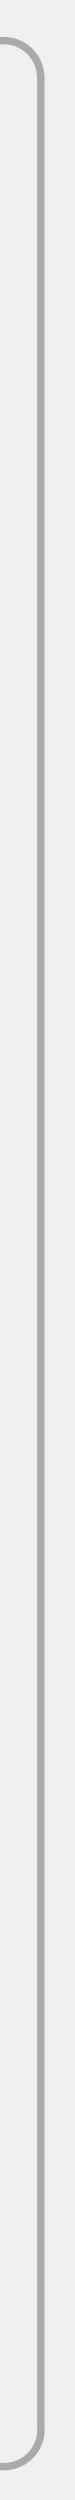
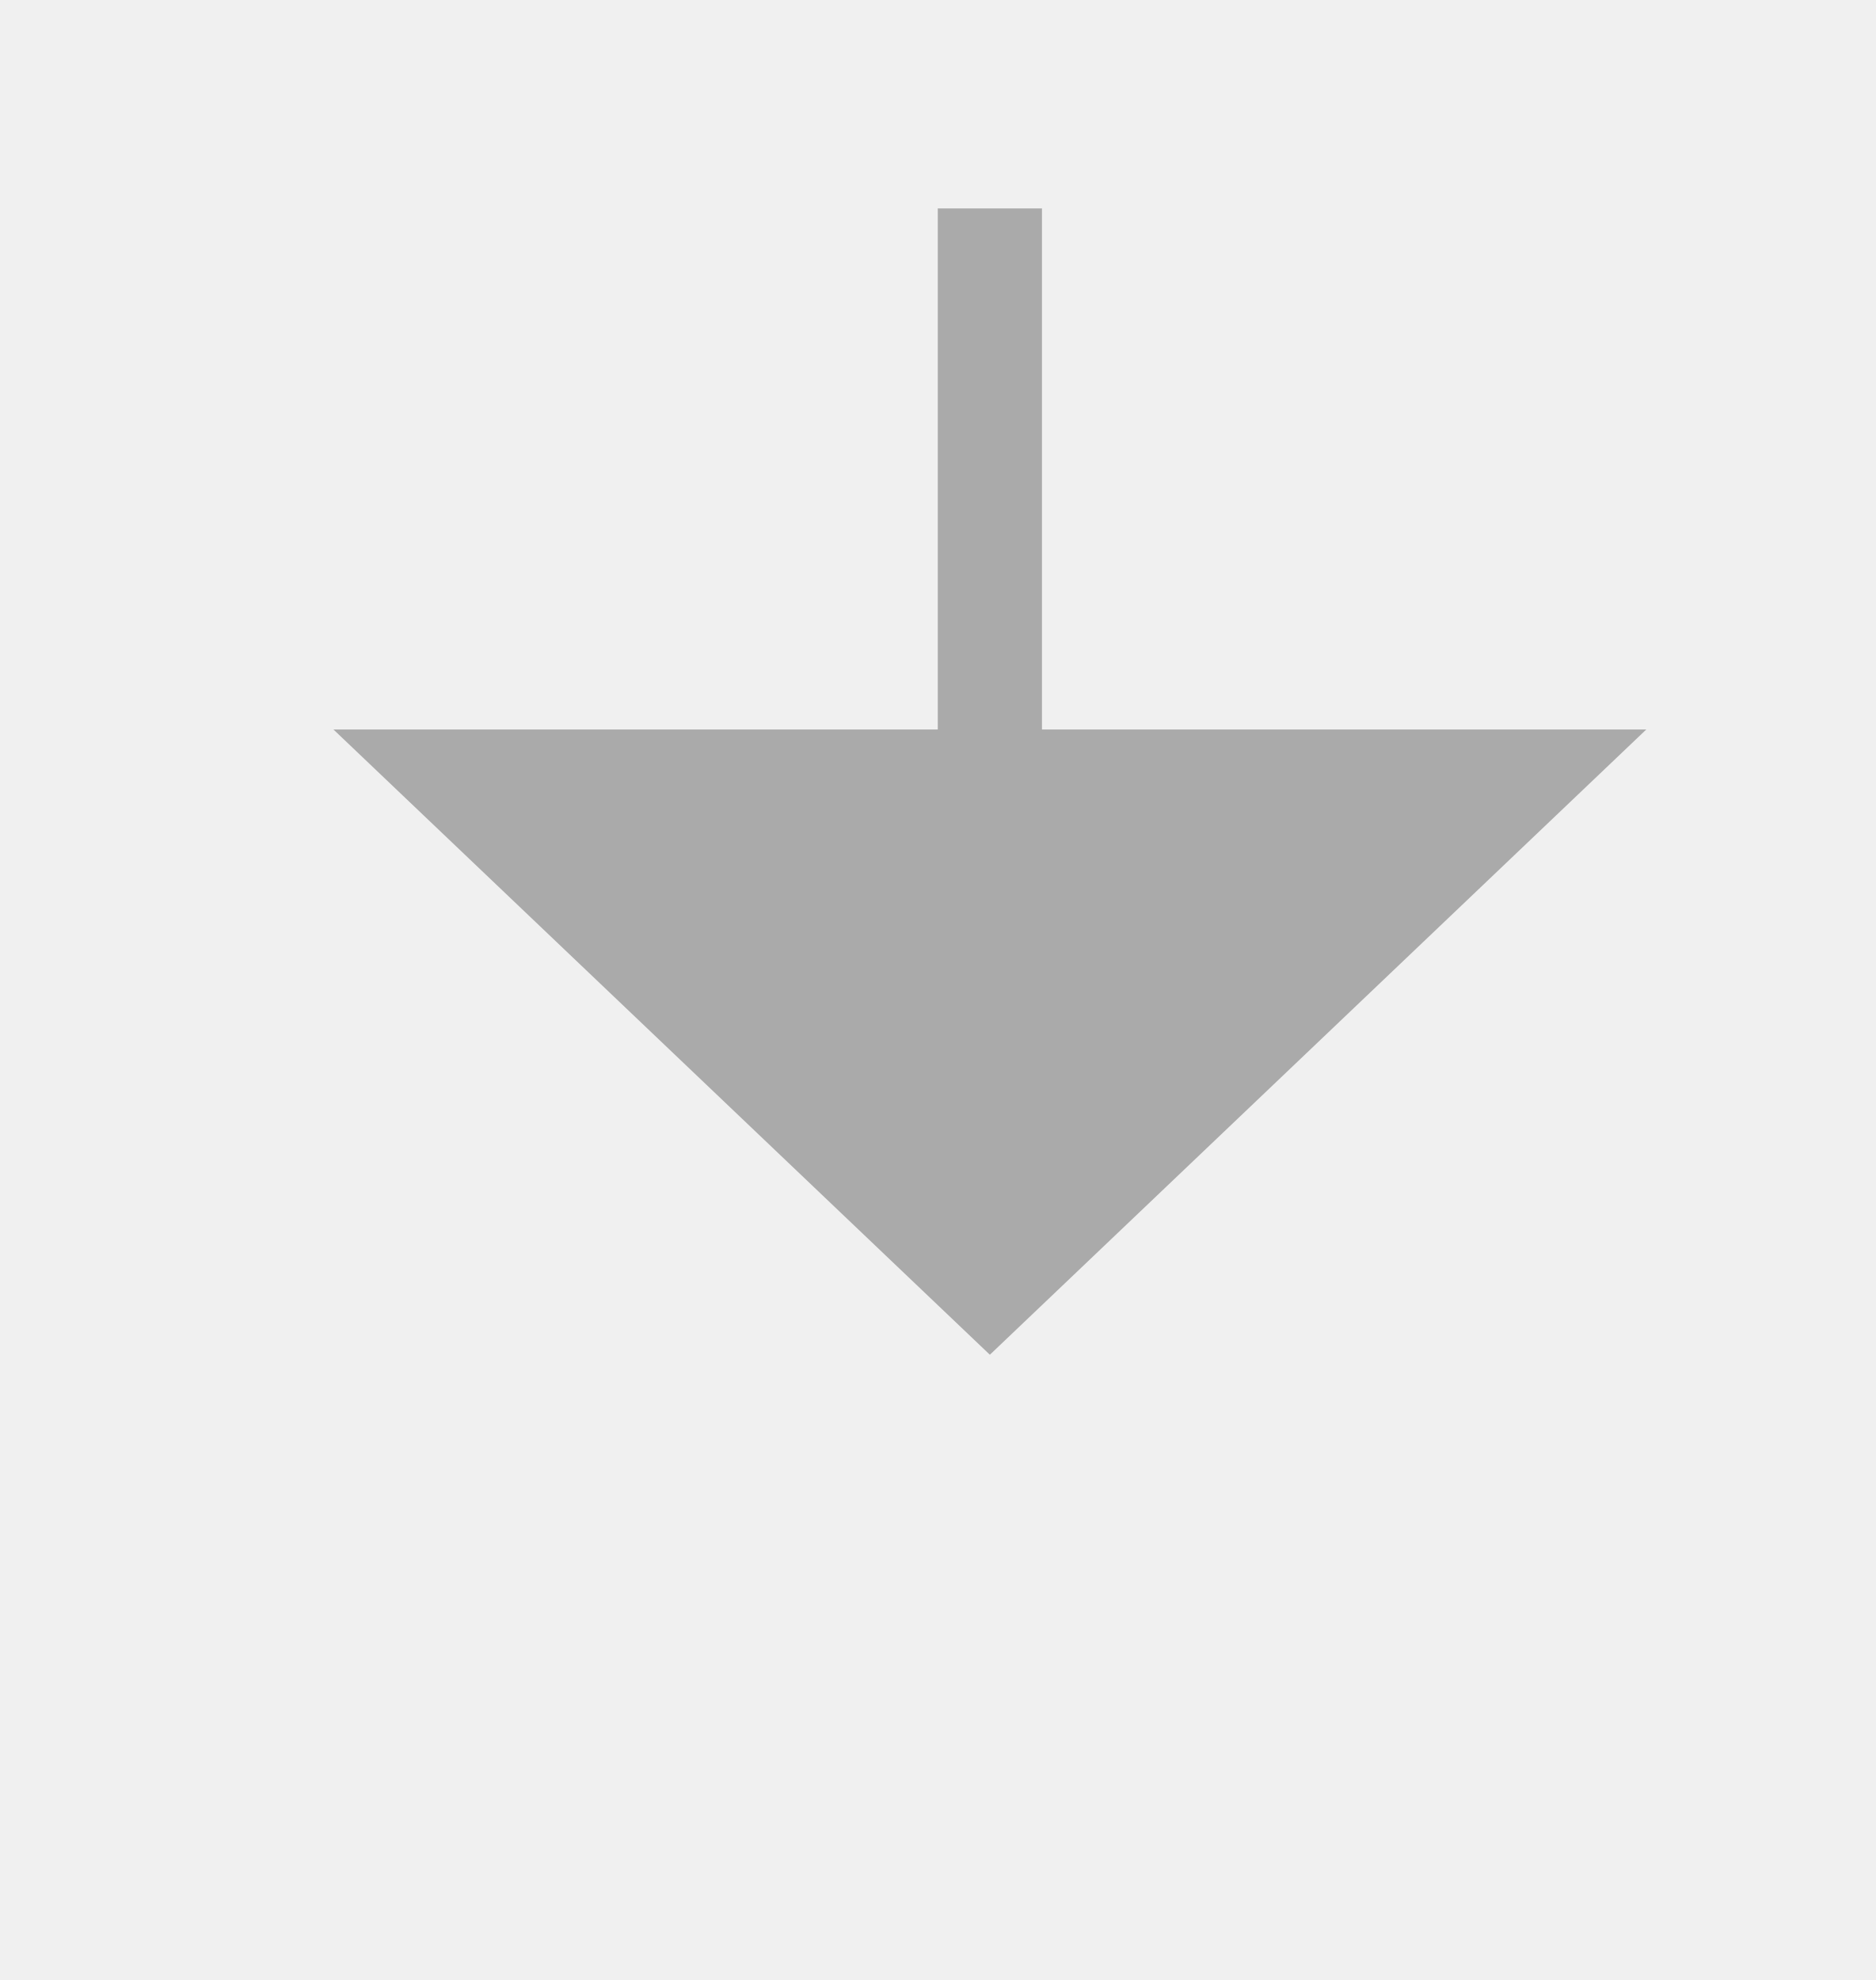
- <svg xmlns="http://www.w3.org/2000/svg" version="1.1" width="10px" height="337px" preserveAspectRatio="xMidYMin meet" viewBox="796 170  8 337">
-   <path d="M 591 175.5  L 795 175.5  A 5 5 0 0 1 800.5 180.5 L 800.5 497  A 5 5 0 0 1 795.5 502.5 L 793 502.5  " stroke-width="1" stroke="#aaaaaa" fill="none" />
-   <path d="M 794 496.2  L 788 502.5  L 794 508.8  L 794 496.2  Z " fill-rule="nonzero" fill="#aaaaaa" stroke="none" />
+ <svg xmlns="http://www.w3.org/2000/svg" version="1.1" width="18px" height="19px" preserveAspectRatio="xMidYMin meet" viewBox="331 350  16 19">
+   <defs>
+     <mask fill="white" id="clip186">
+       <path d="M 316 327  L 362 327  L 362 352  L 316 352  Z M 316 316  L 362 316  L 362 372  L 316 372  Z " fill-rule="evenodd" />
+     </mask>
+   </defs>
+   <path d="M 339.5 327  L 339.5 316  M 339.5 352  L 339.5 358  " stroke-width="1" stroke="#aaaaaa" fill="none" />
+   <path d="M 333.2 357  L 339.5 363  L 345.8 357  L 333.2 357  Z " fill-rule="nonzero" fill="#aaaaaa" stroke="none" mask="url(#clip186)" />
</svg>
